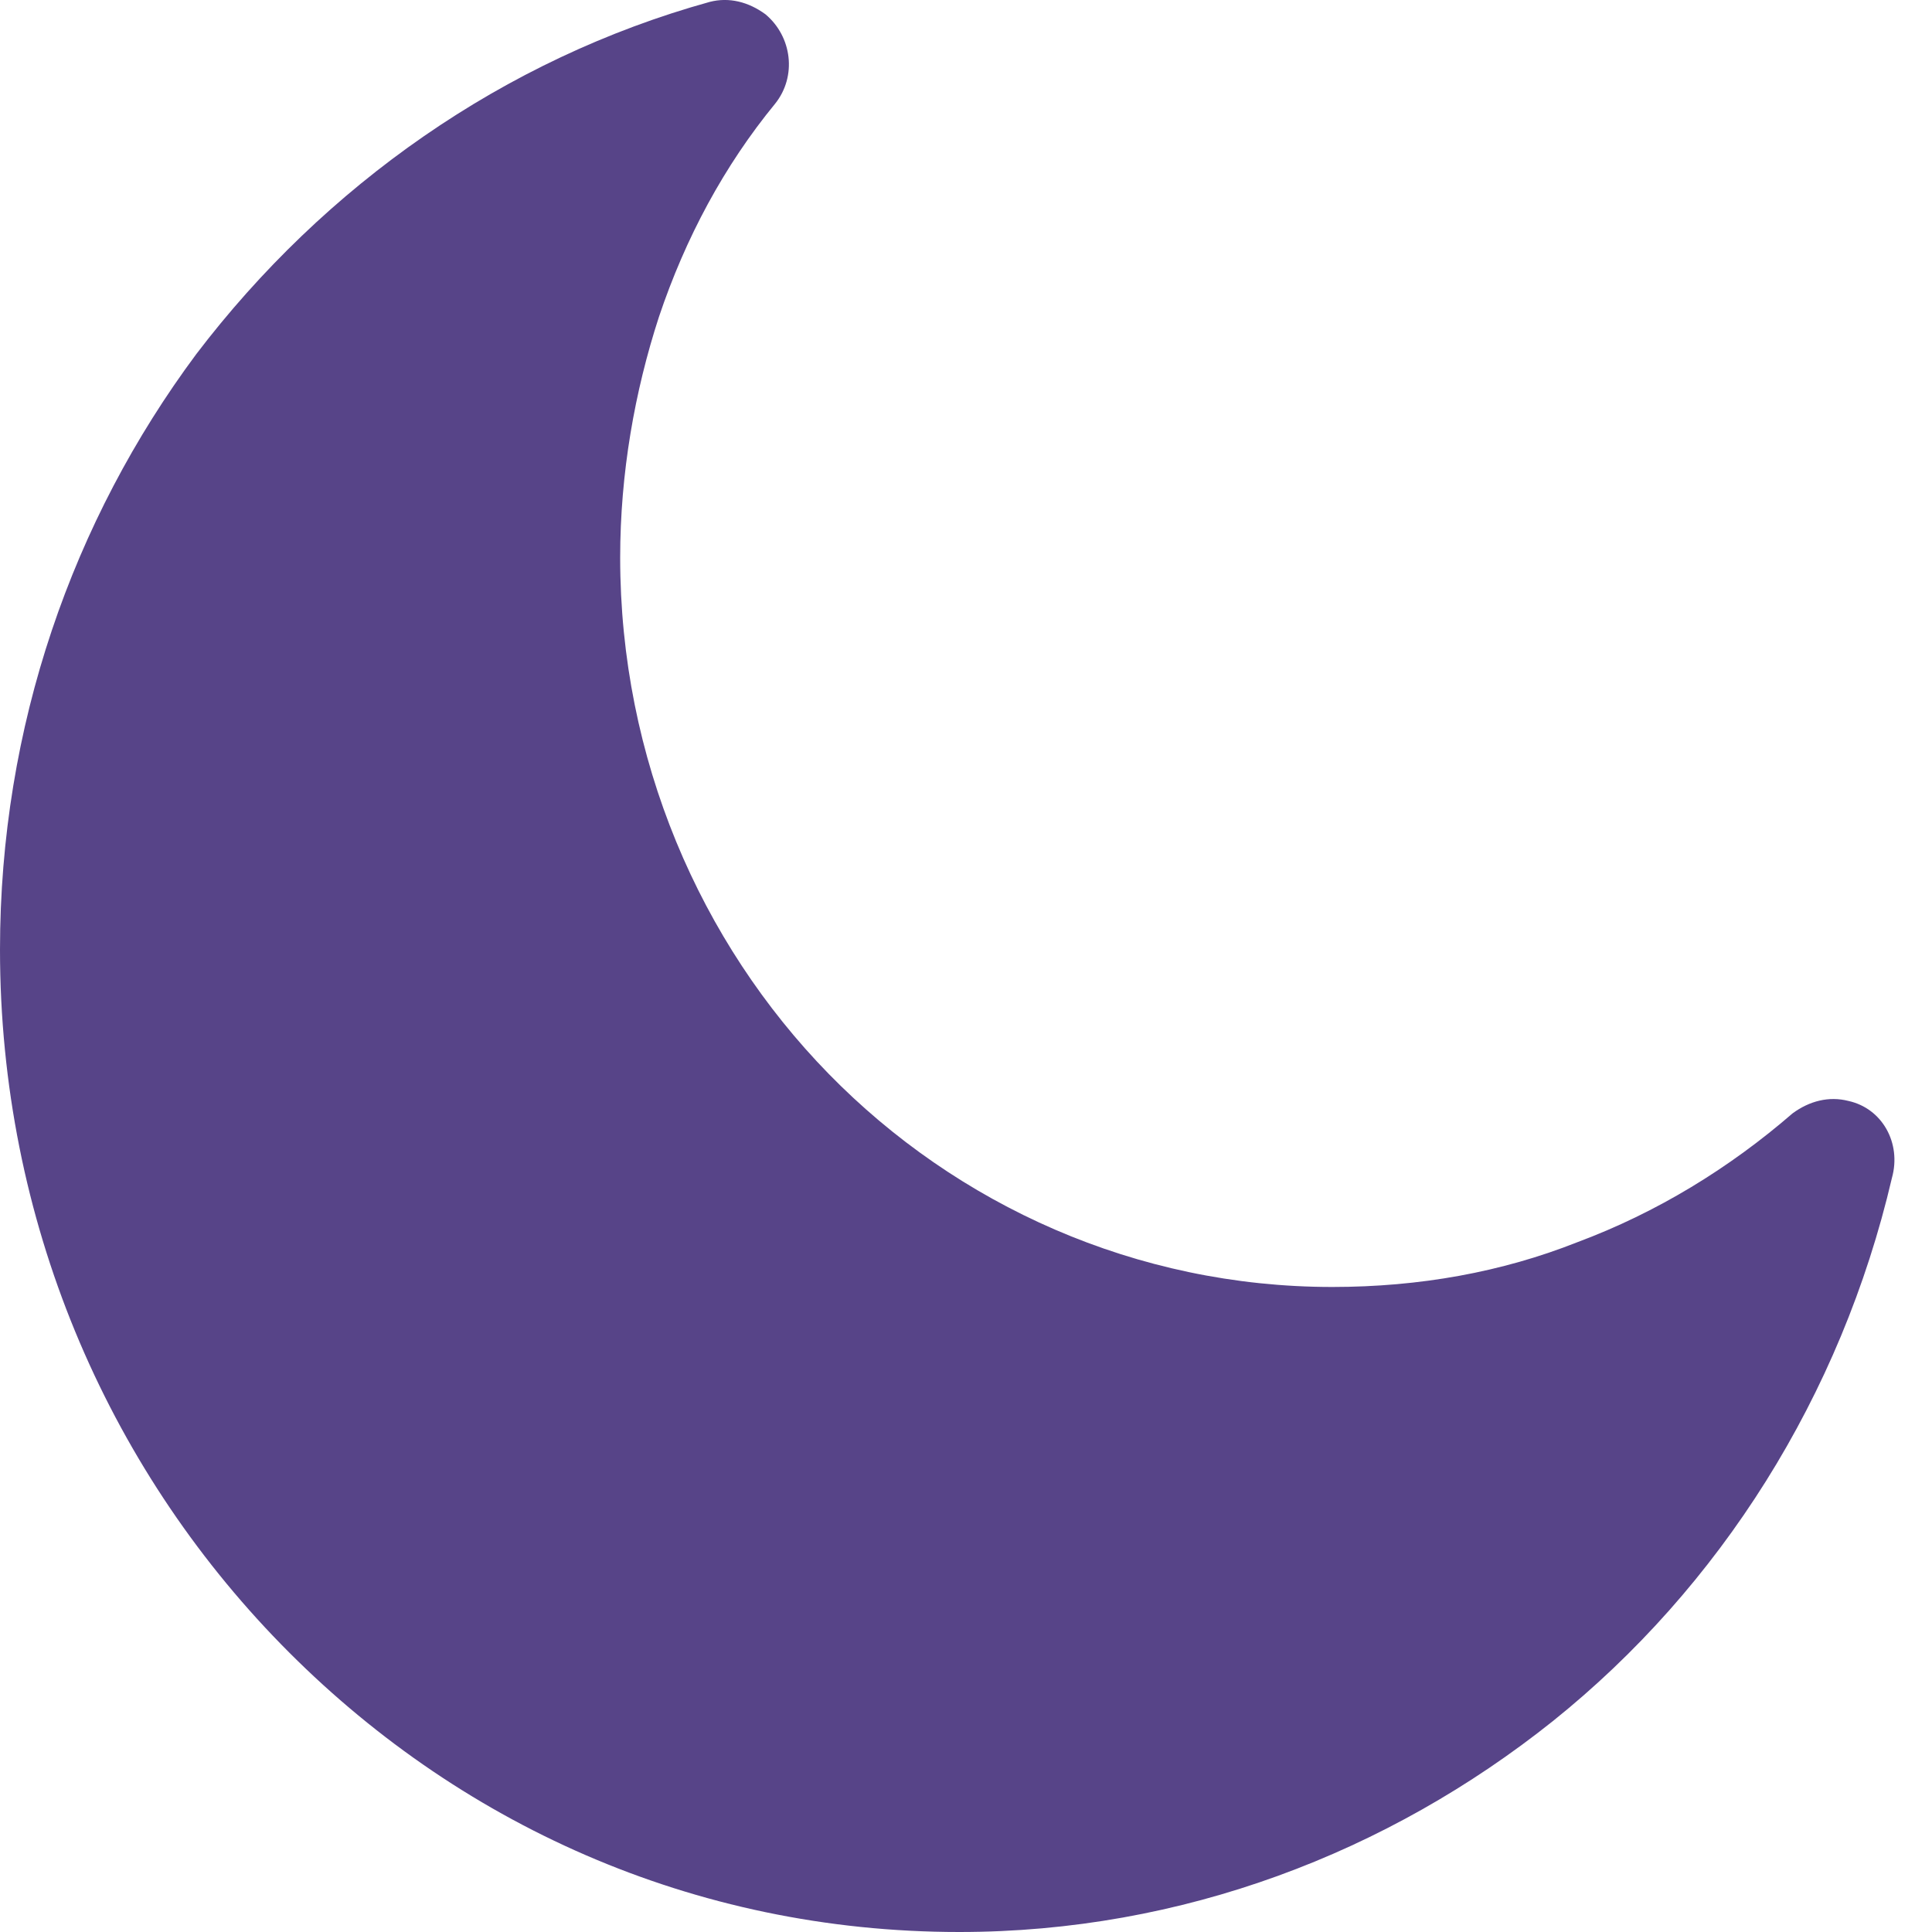
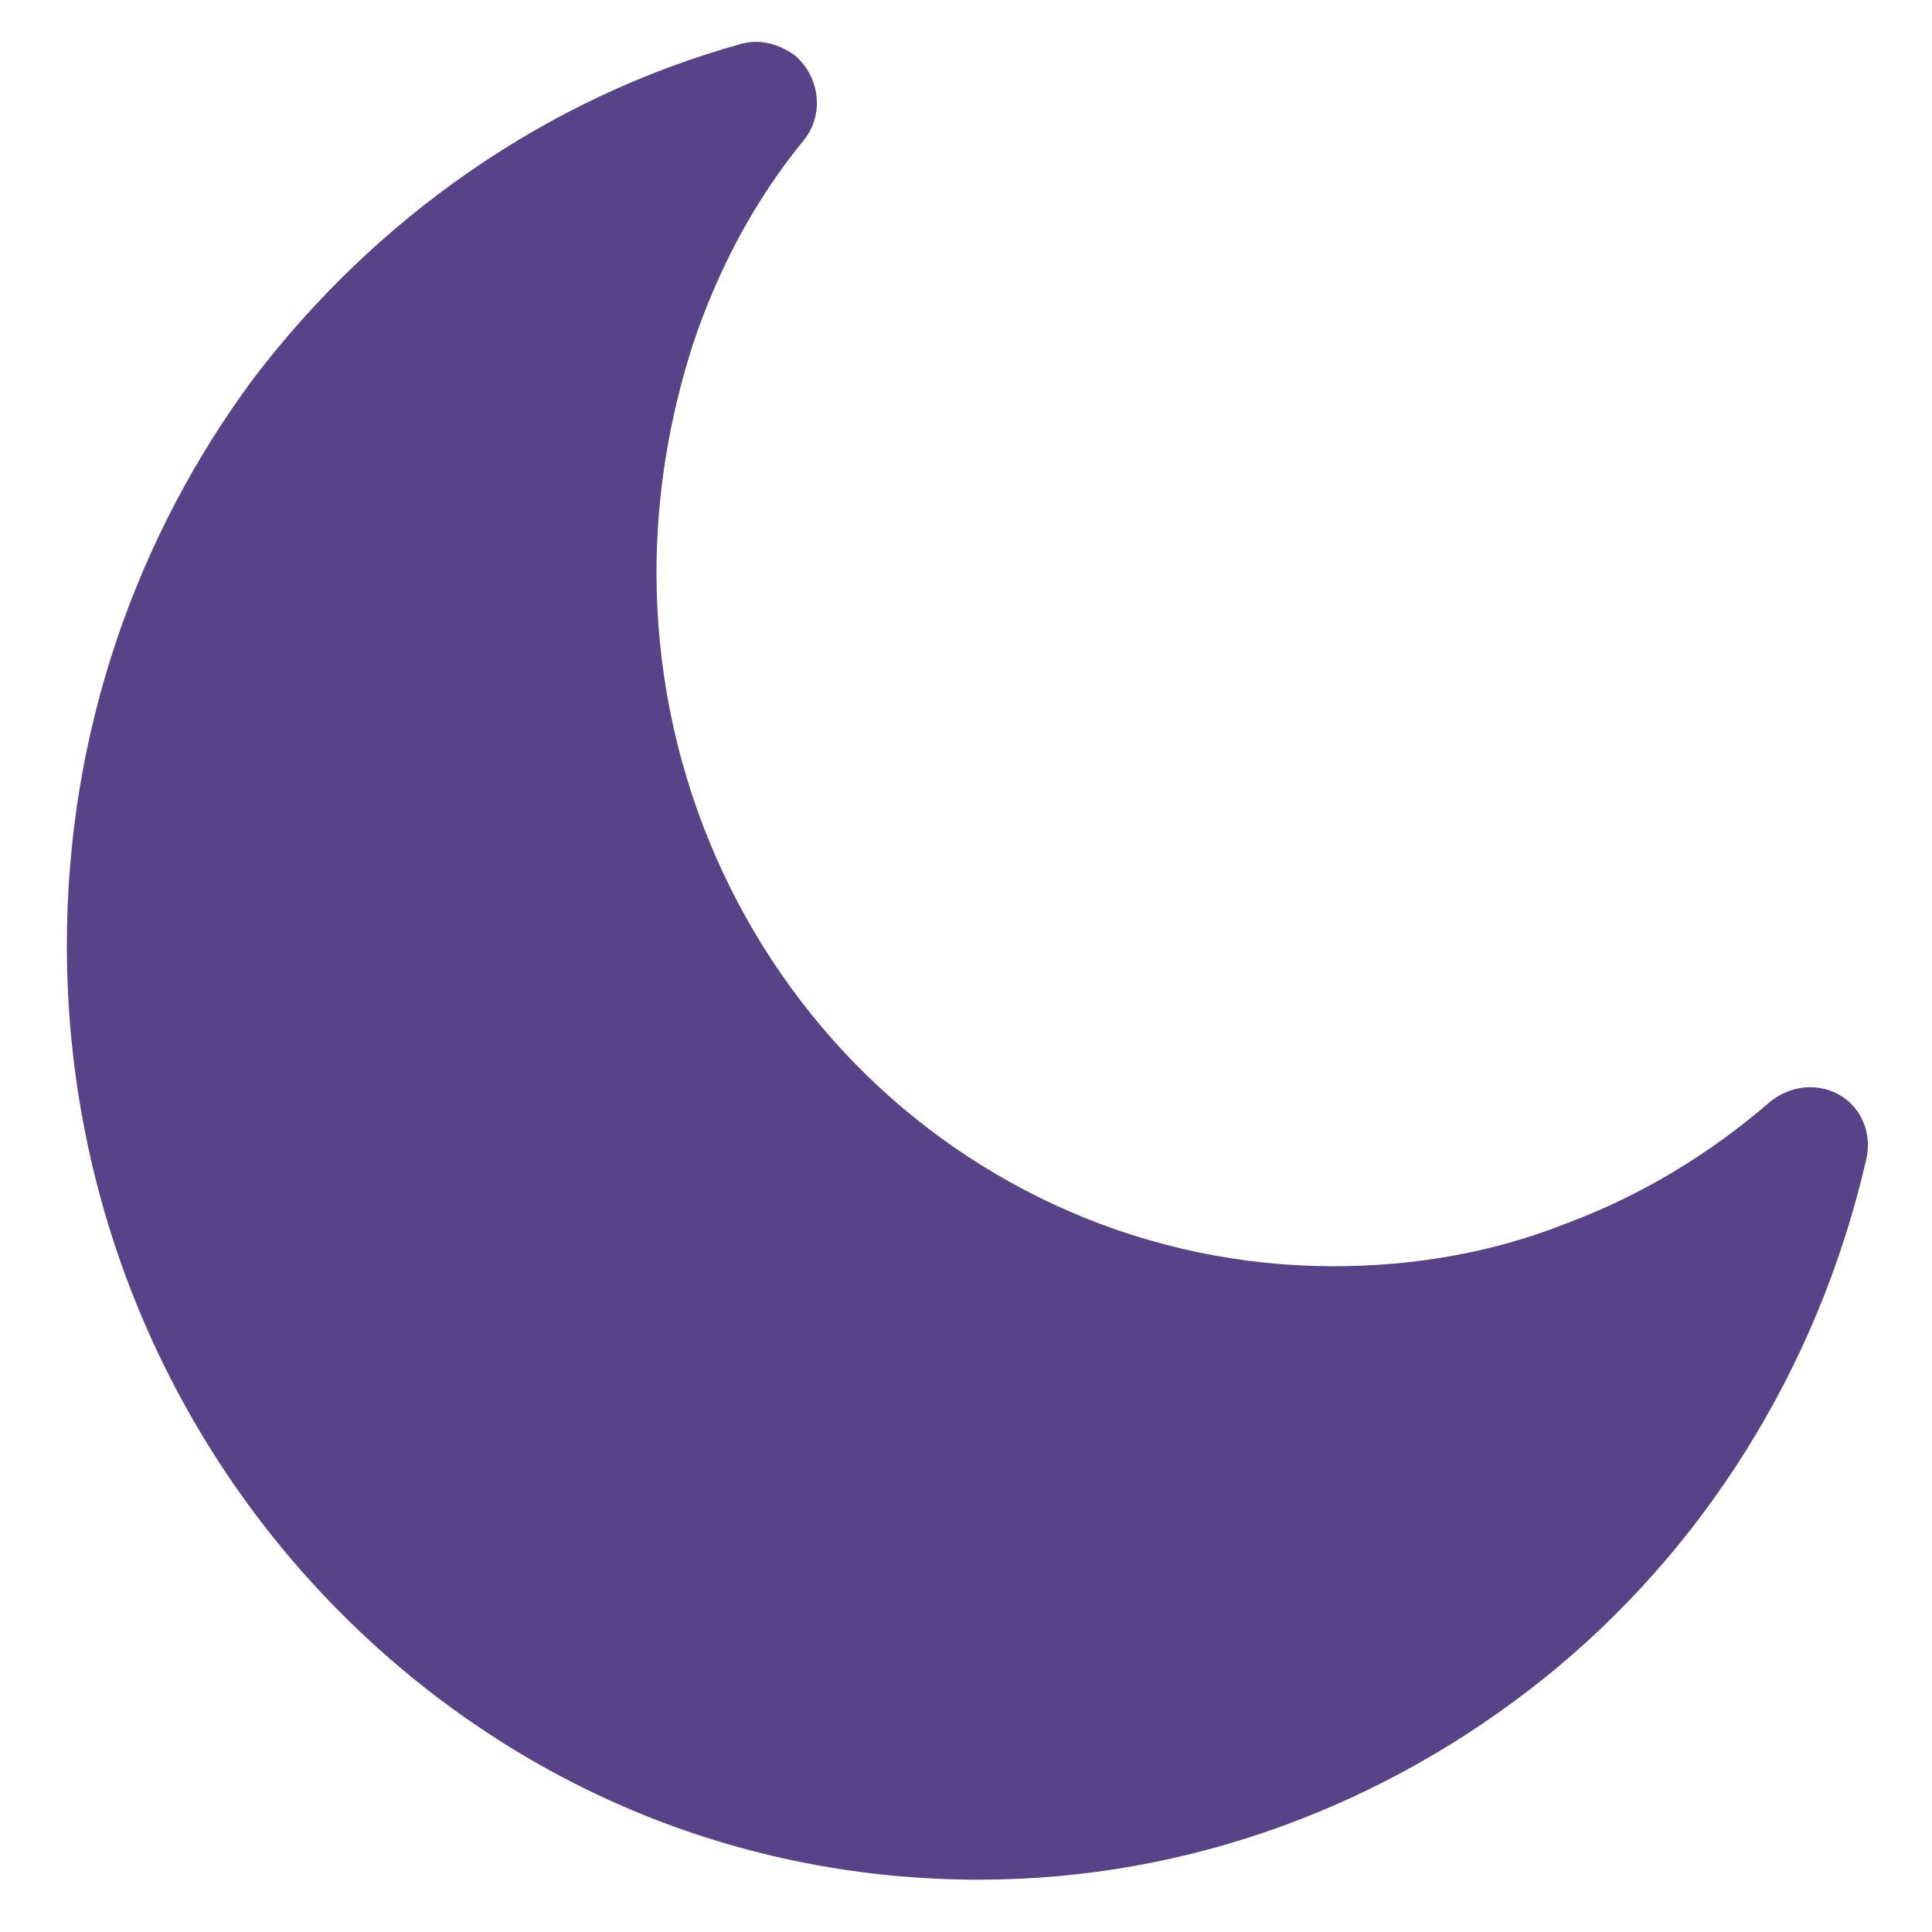
- <svg xmlns="http://www.w3.org/2000/svg" width="37" height="37" viewBox="0 0 37 37" fill="none">
-   <path d="M35.398 21.084C35.027 20.989 34.655 21.084 34.331 21.321C33.124 22.367 31.733 23.222 30.202 23.792C28.764 24.362 27.186 24.647 25.516 24.647C21.758 24.647 18.325 23.079 15.866 20.561C13.408 18.043 11.877 14.527 11.877 10.679C11.877 9.064 12.155 7.496 12.619 6.07C13.129 4.55 13.871 3.172 14.846 1.984C15.263 1.462 15.17 0.702 14.66 0.274C14.335 0.036 13.964 -0.059 13.593 0.036C9.65 1.129 6.217 3.552 3.758 6.783C1.392 9.966 0 13.91 0 18.186C0 23.364 2.041 28.068 5.382 31.489C8.722 34.91 13.268 37 18.372 37C22.64 37 26.583 35.48 29.738 32.962C32.939 30.396 35.258 26.738 36.233 22.557C36.418 21.892 36.047 21.226 35.398 21.084Z" fill="#574488" />
+ <svg xmlns="http://www.w3.org/2000/svg" width="25" height="25" viewBox="0 0 25 25" fill="none">
+   <path d="M23.603 14.09C23.365 14.033 23.126 14.09 22.918 14.245C22.143 14.92 21.249 15.466 20.266 15.832C19.342 16.199 18.328 16.385 17.256 16.385C14.842 16.385 12.636 15.376 11.057 13.756C9.478 12.136 8.495 9.88 8.495 7.406C8.495 6.364 8.673 5.361 8.971 4.442C9.299 3.465 9.775 2.578 10.402 1.813C10.67 1.479 10.61 0.991 10.282 0.714C10.073 0.566 9.835 0.502 9.597 0.566C7.064 1.267 4.859 2.823 3.279 4.899C1.76 6.949 0.865 9.482 0.865 12.233C0.865 15.556 2.176 18.584 4.322 20.782C6.468 22.98 9.388 24.323 12.667 24.323C15.408 24.323 17.941 23.346 19.968 21.727C22.024 20.081 23.514 17.729 24.14 15.042C24.259 14.611 24.02 14.187 23.603 14.09Z" fill="#574488" />
</svg>
